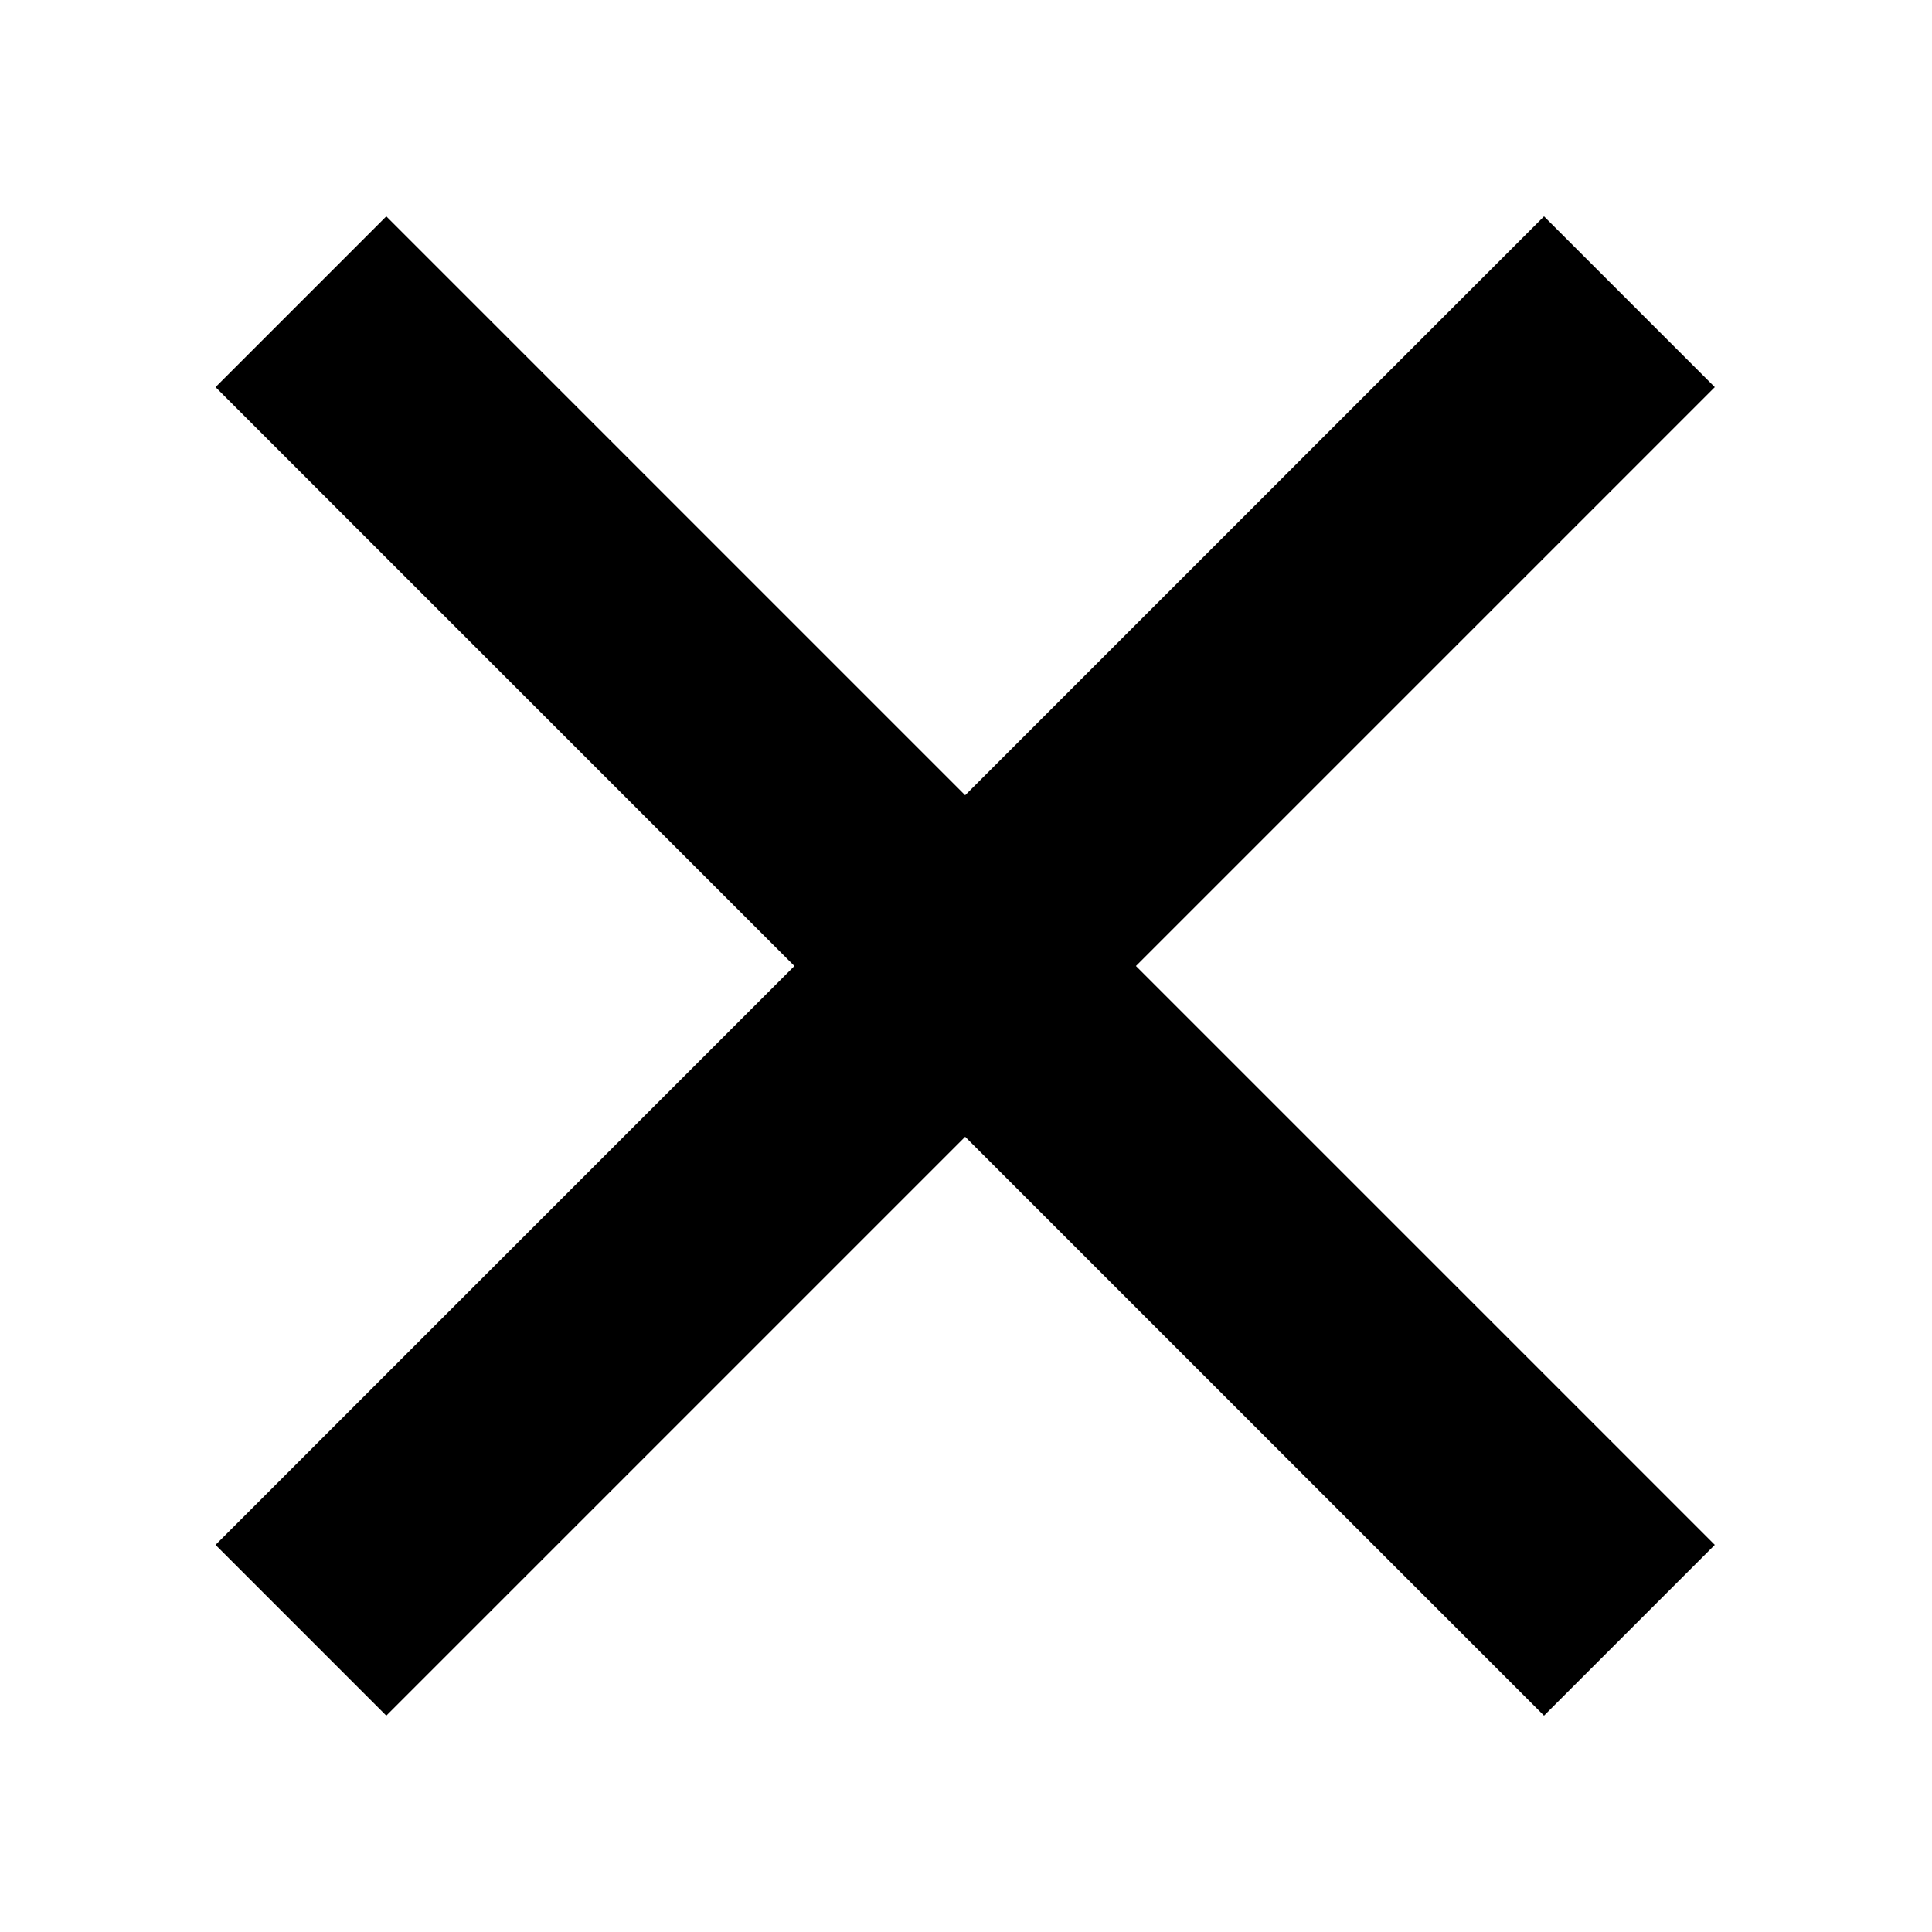
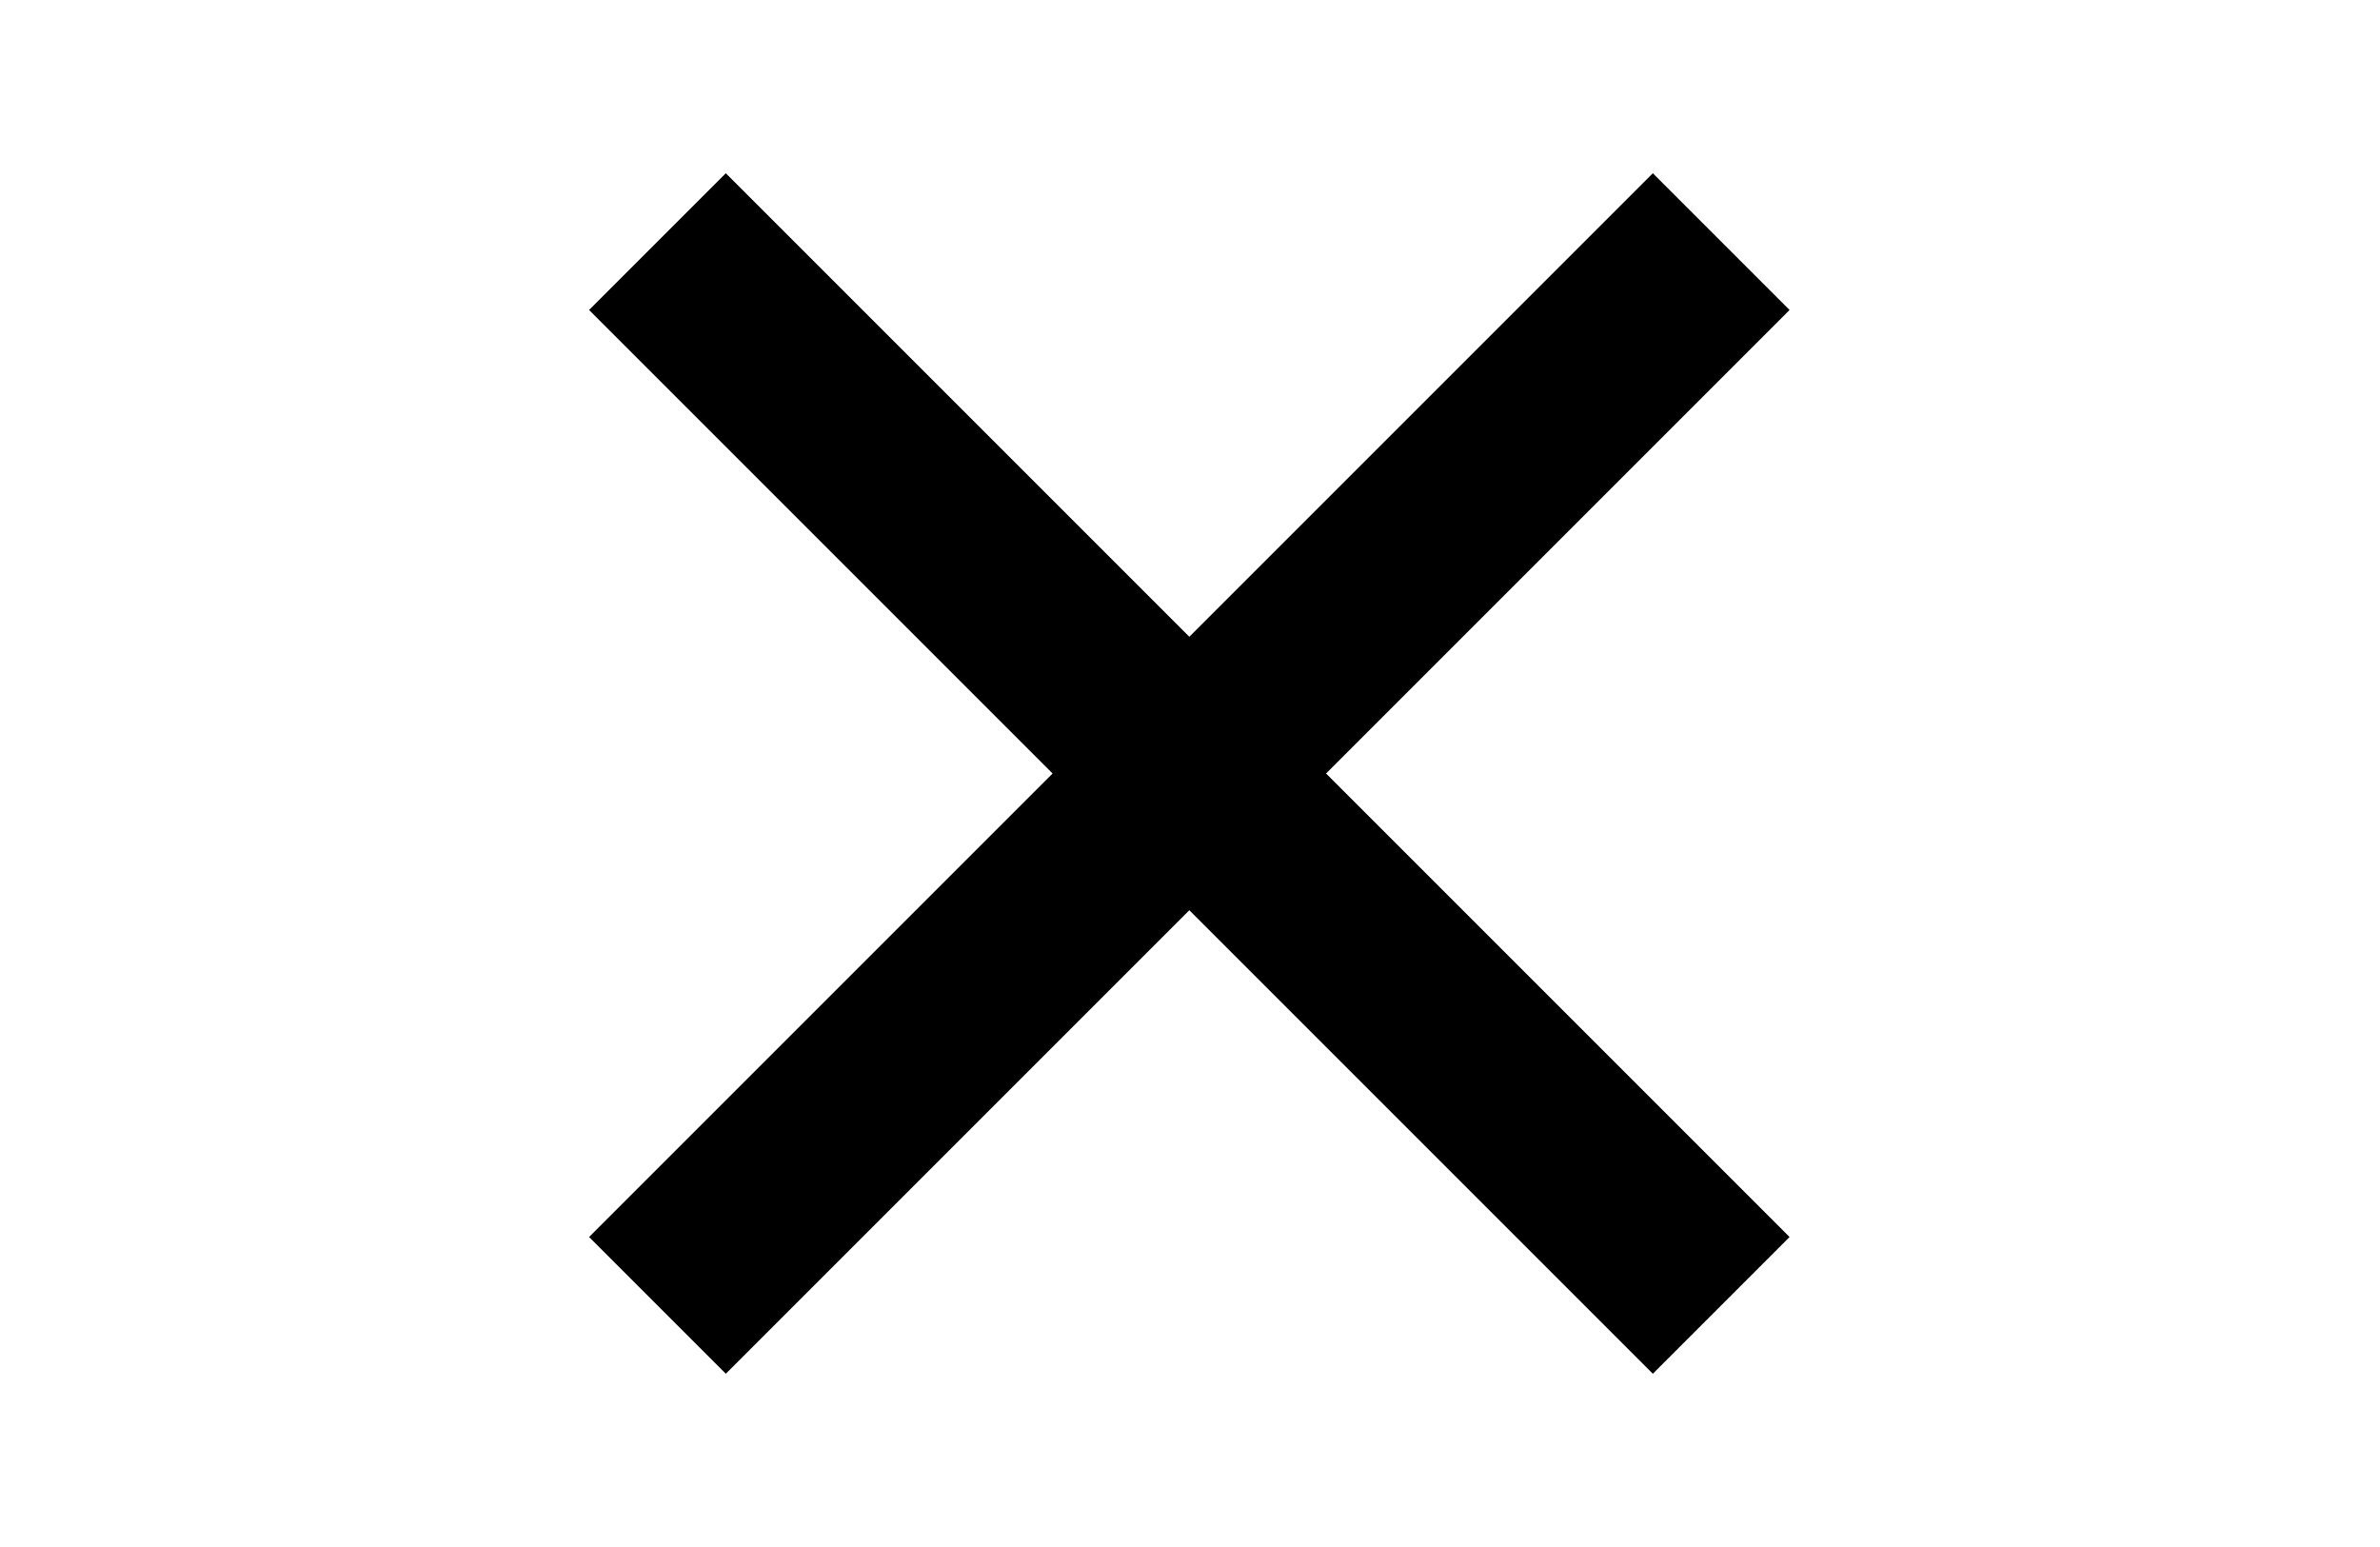
- <svg xmlns="http://www.w3.org/2000/svg" width="16" height="16" viewBox="0 0 16 16" fill="none">
+ <svg xmlns="http://www.w3.org/2000/svg" width="20" height="13" viewBox="0 0 16 16" fill="none">
  <path d="M2.492 13.501L13.494 2.499M13.494 13.501L2.492 2.499" stroke="black" stroke-width="2" />
</svg>
